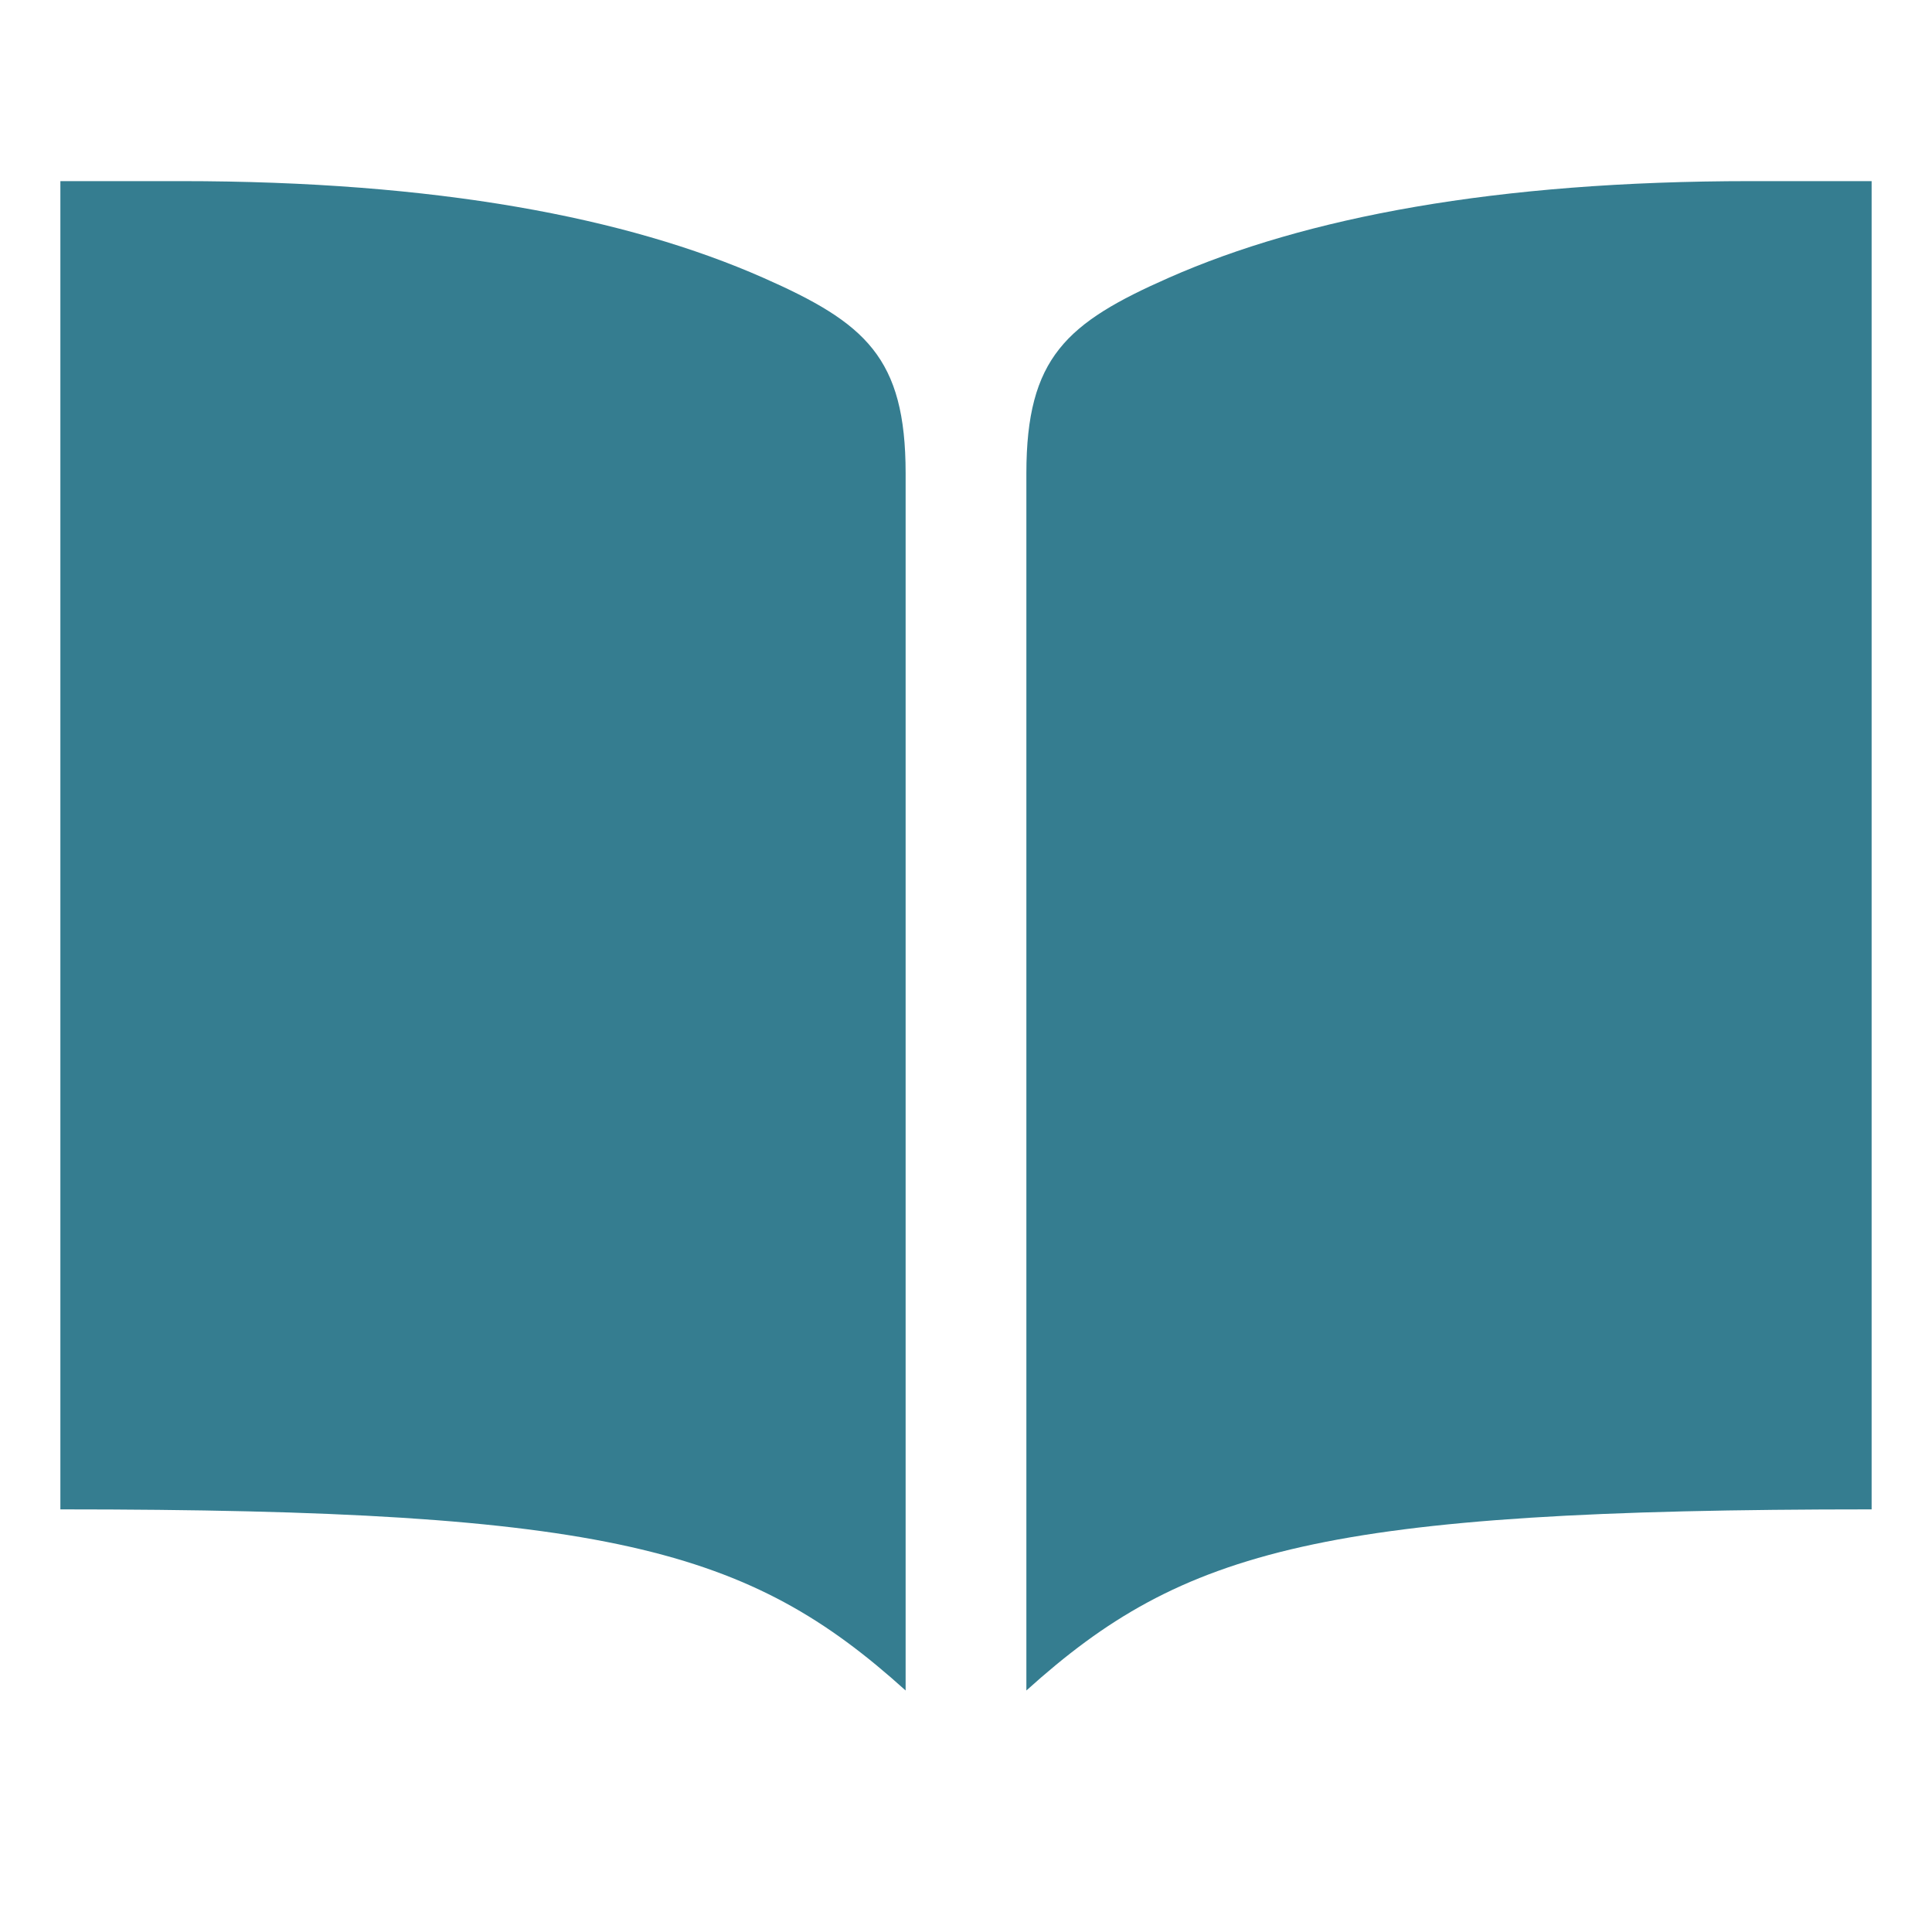
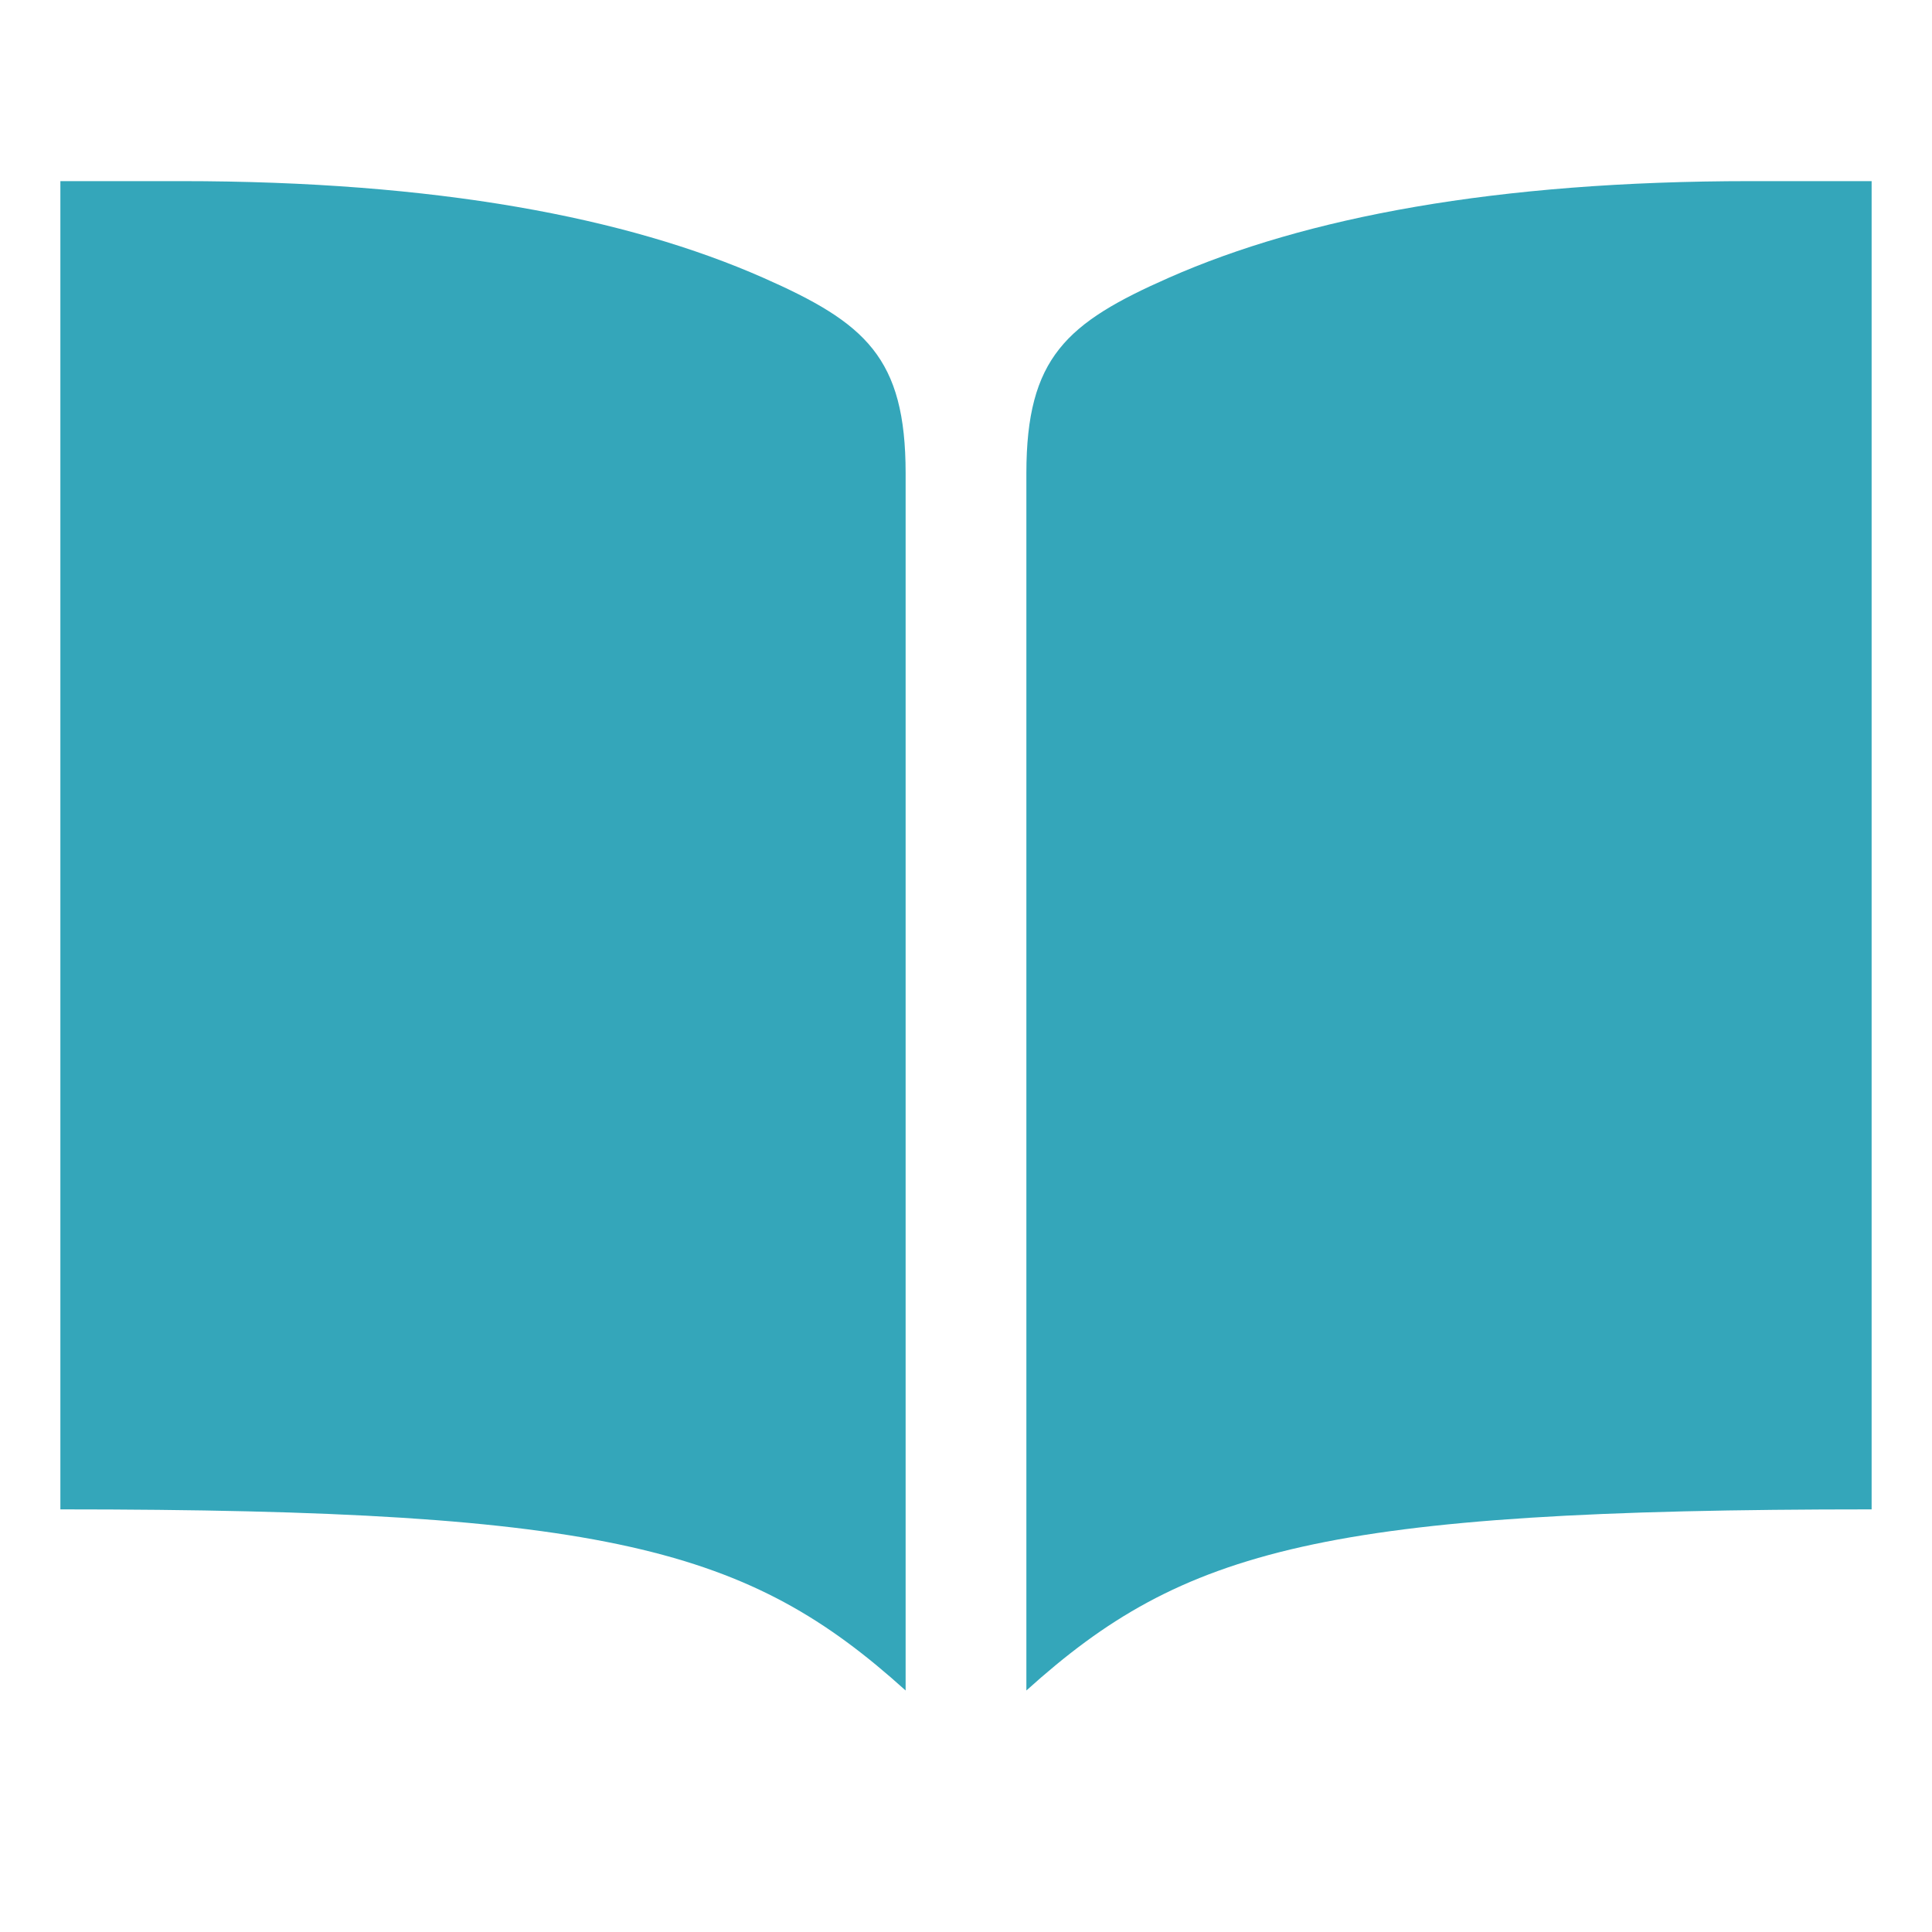
<svg xmlns="http://www.w3.org/2000/svg" id="Layer_1" version="1.1" viewBox="0 0 24 24">
  <defs>
    <style>
      .st0 {
-         fill: #357d90;
+         fill: #34a6ba;
      }
    </style>
  </defs>
  <path class="st0" d="M21.75,2.25c-3.17,0-5.53.45-7.23,1.2-1.27.56-1.77.99-1.77,2.43v15.12c1.95-1.76,3.68-2.25,10.5-2.25V2.25h-1.5Z" />
  <path class="st0" d="M2.25,2.25c3.17,0,5.53.45,7.23,1.2,1.27.56,1.77.99,1.77,2.43v15.12c-1.95-1.76-3.68-2.25-10.5-2.25V2.25h1.5Z" />
</svg>
